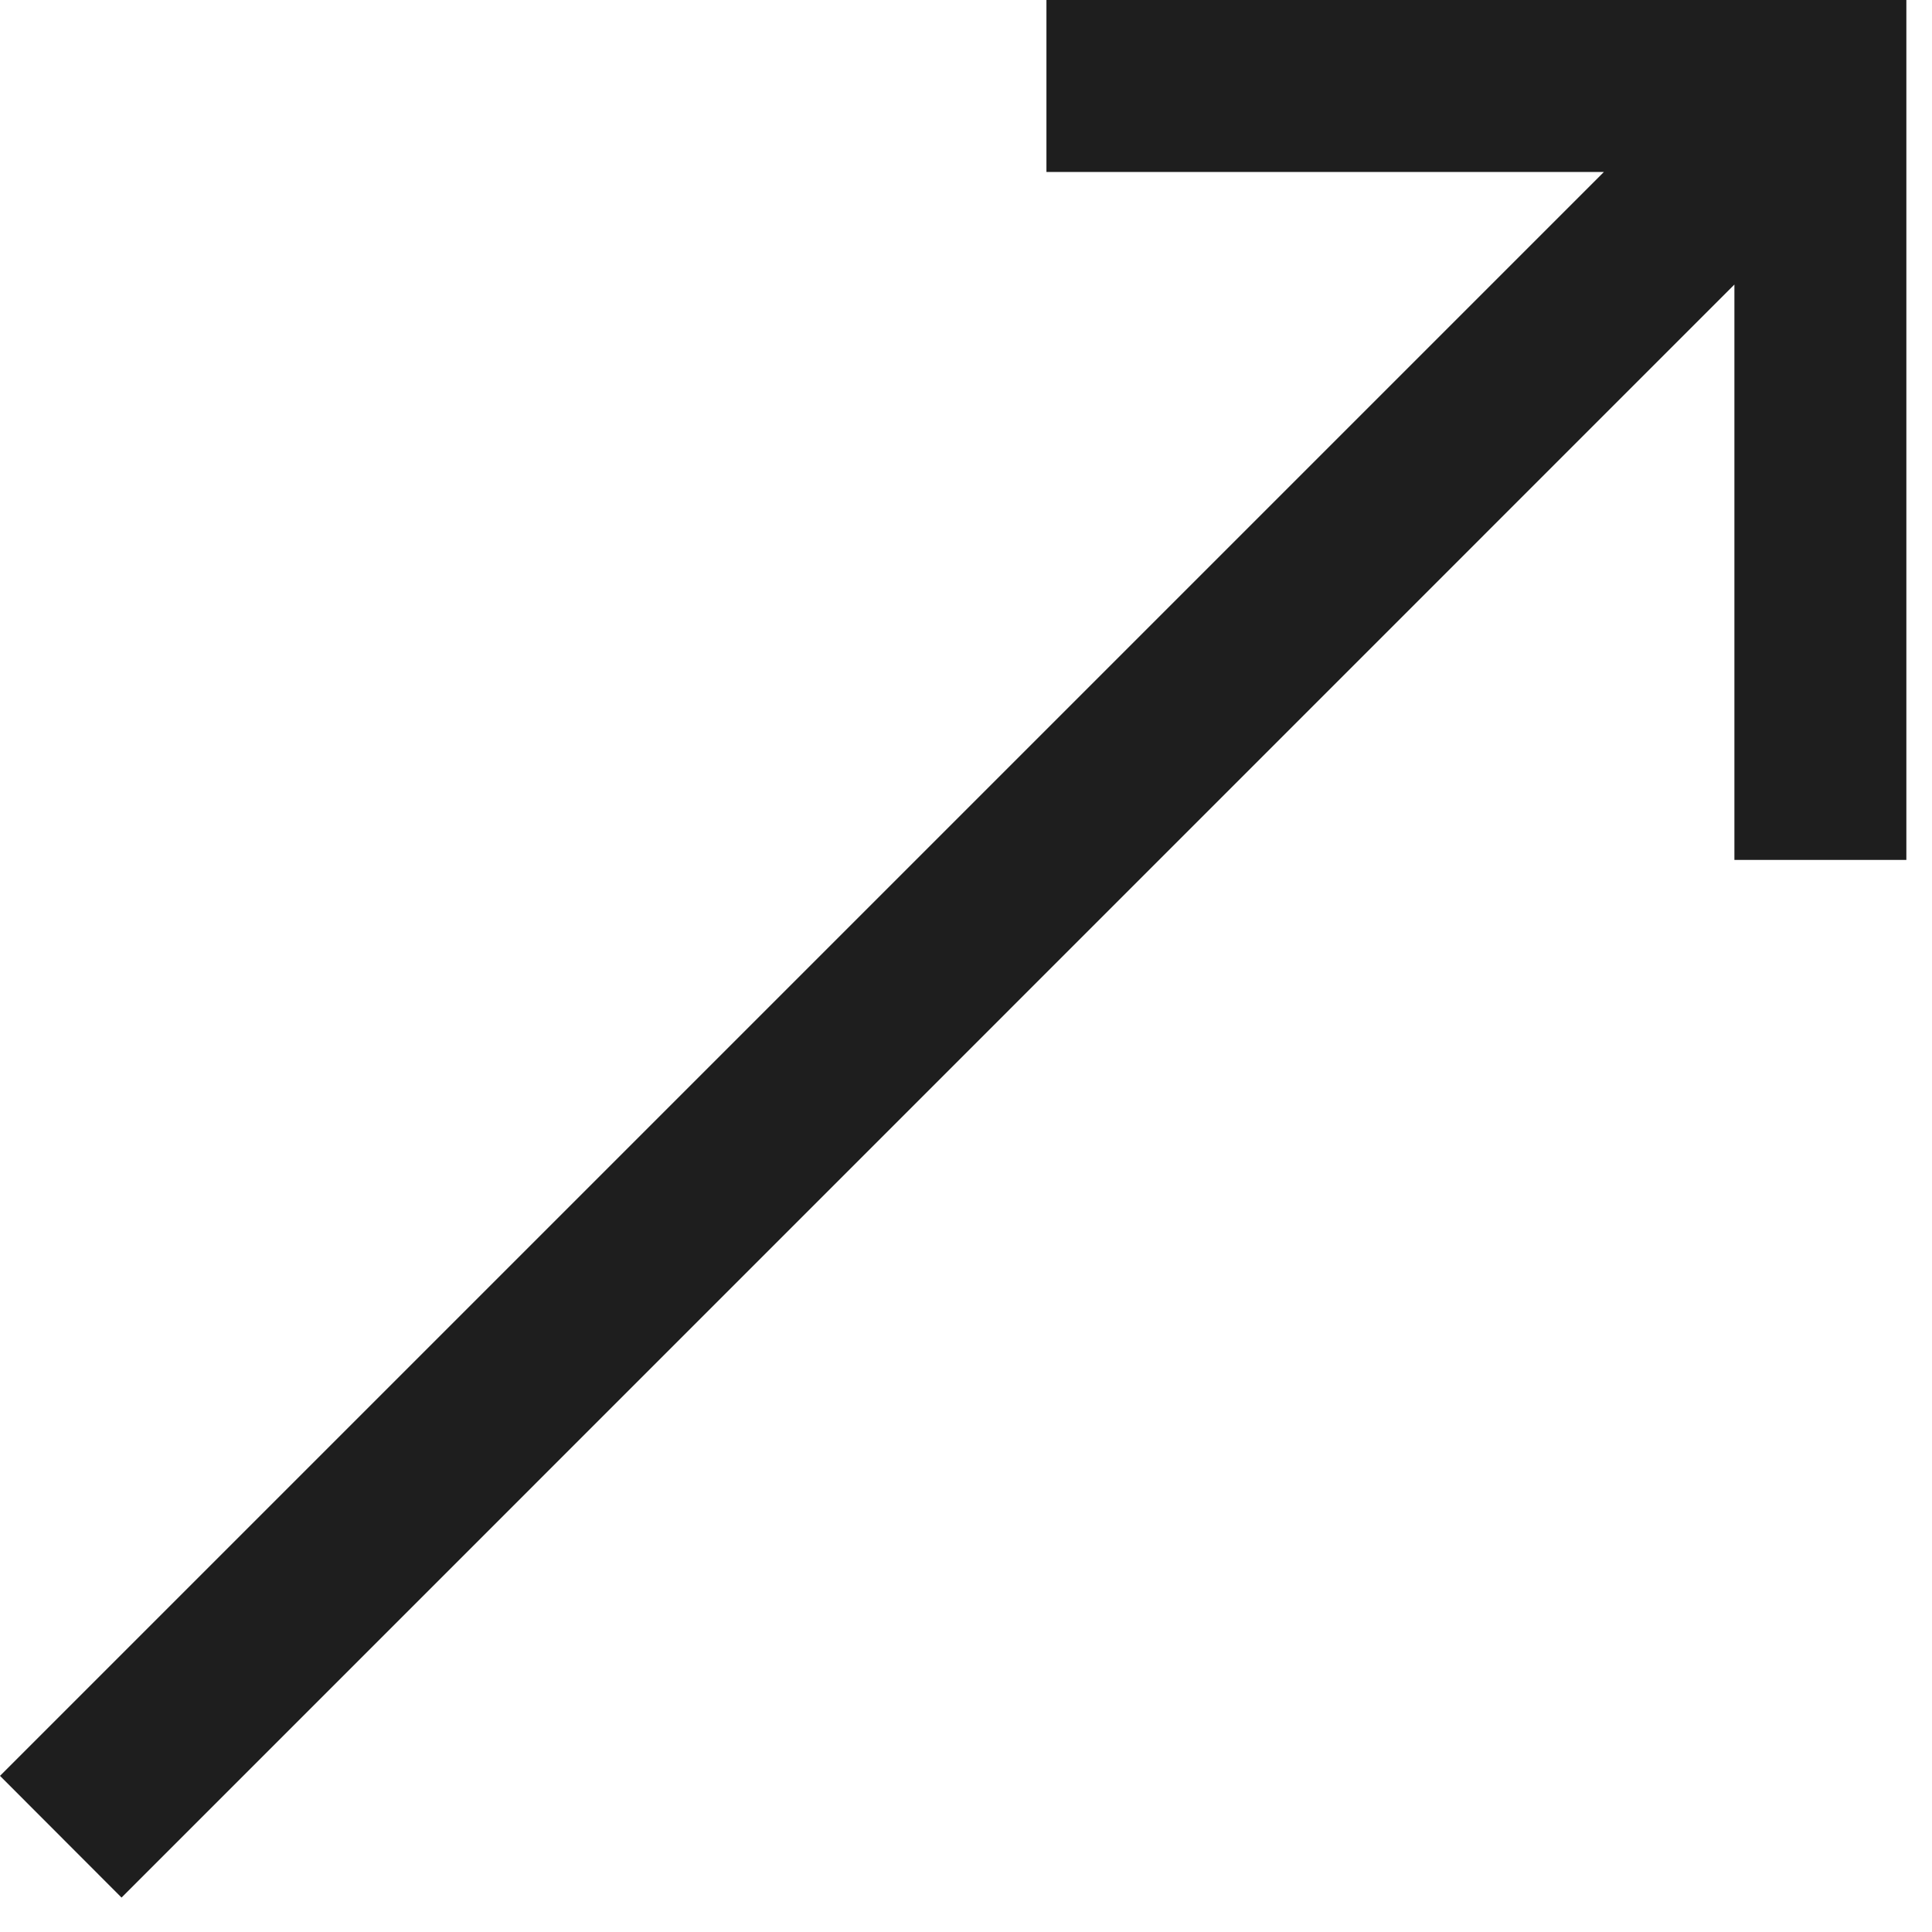
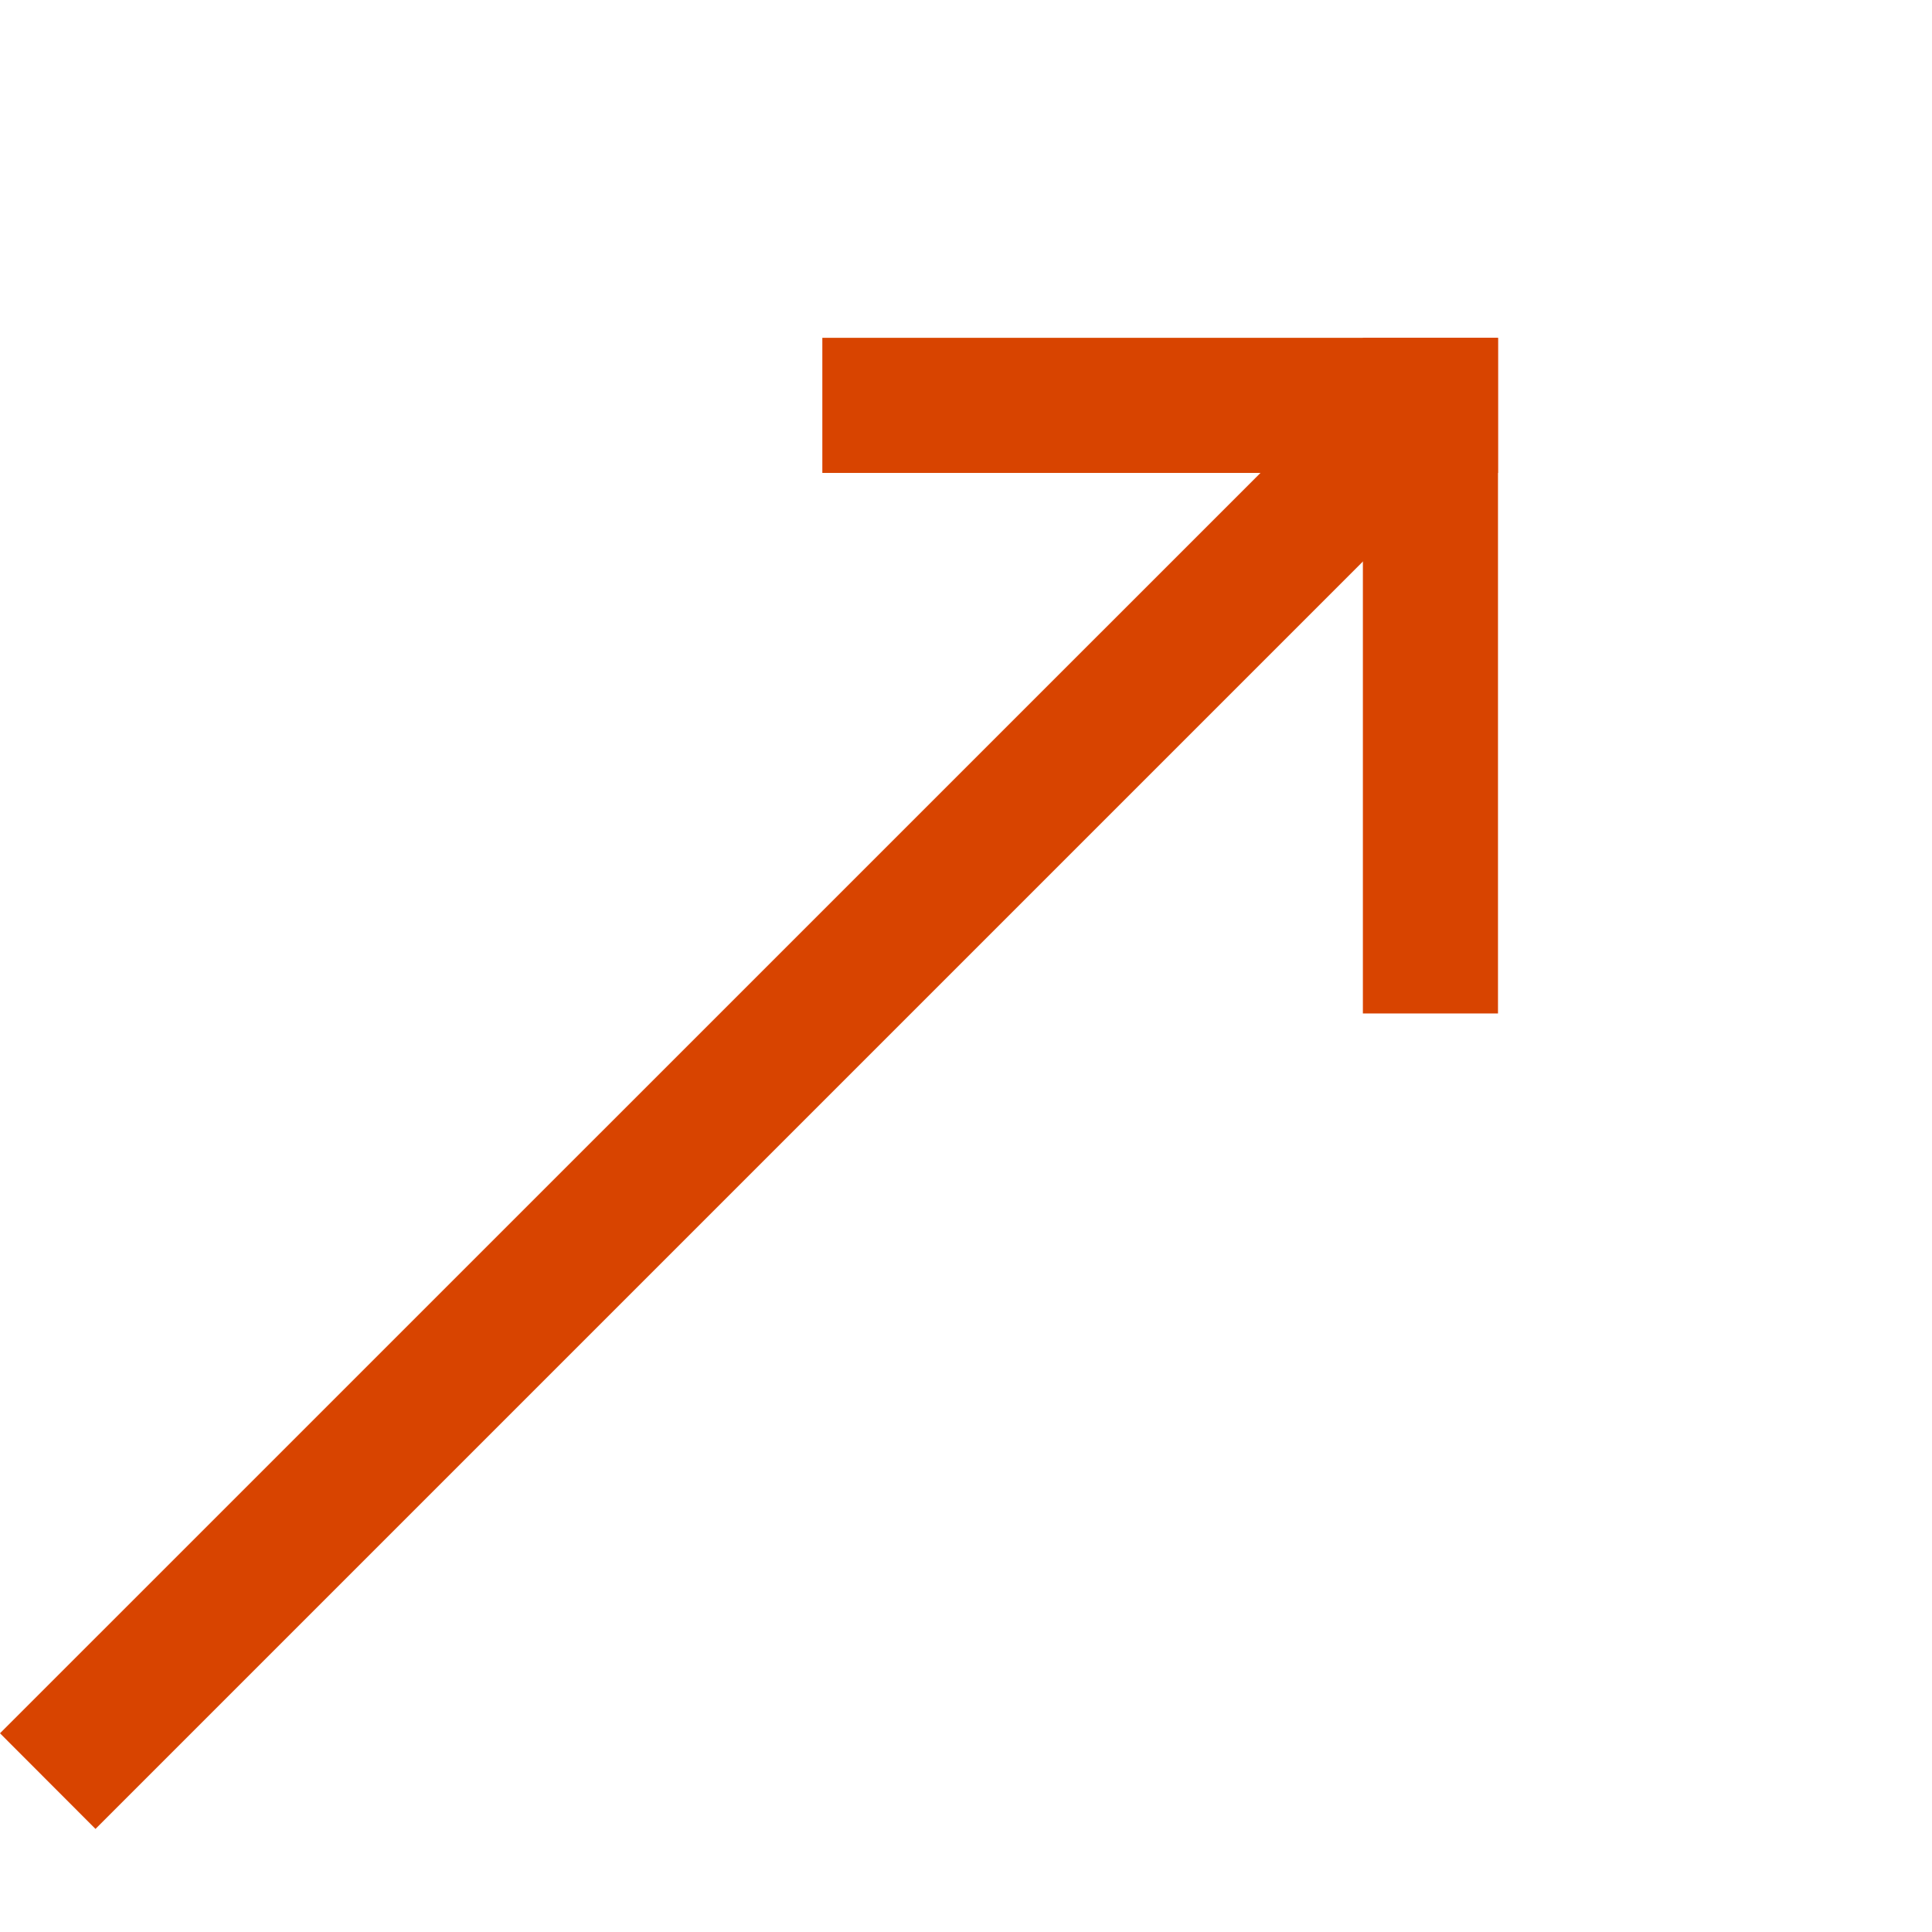
- <svg xmlns="http://www.w3.org/2000/svg" width="11" height="11" viewBox="0 0 11 11" fill="none">
-   <path d="M10.854 0V4.896H9.875V1.62L0.692 10.804L0 10.111L9.132 0.979H5.958V0H10.854Z" fill="#1E1E1E" />
+ <svg xmlns="http://www.w3.org/2000/svg" width="14" height="14" viewBox="0 0 14 14" fill="none">
+   <path d="M9.792 2.769L10.484 3.461L0.692 13.253L0 12.56L9.792 2.769Z" fill="#D84400" />
+   <path d="M10.855 2.448V3.427H5.959V2.448H10.855Z" fill="#D84400" />
+   <path d="M9.876 2.448H10.855V7.344H9.876V2.448Z" fill="#D84400" />
</svg>
